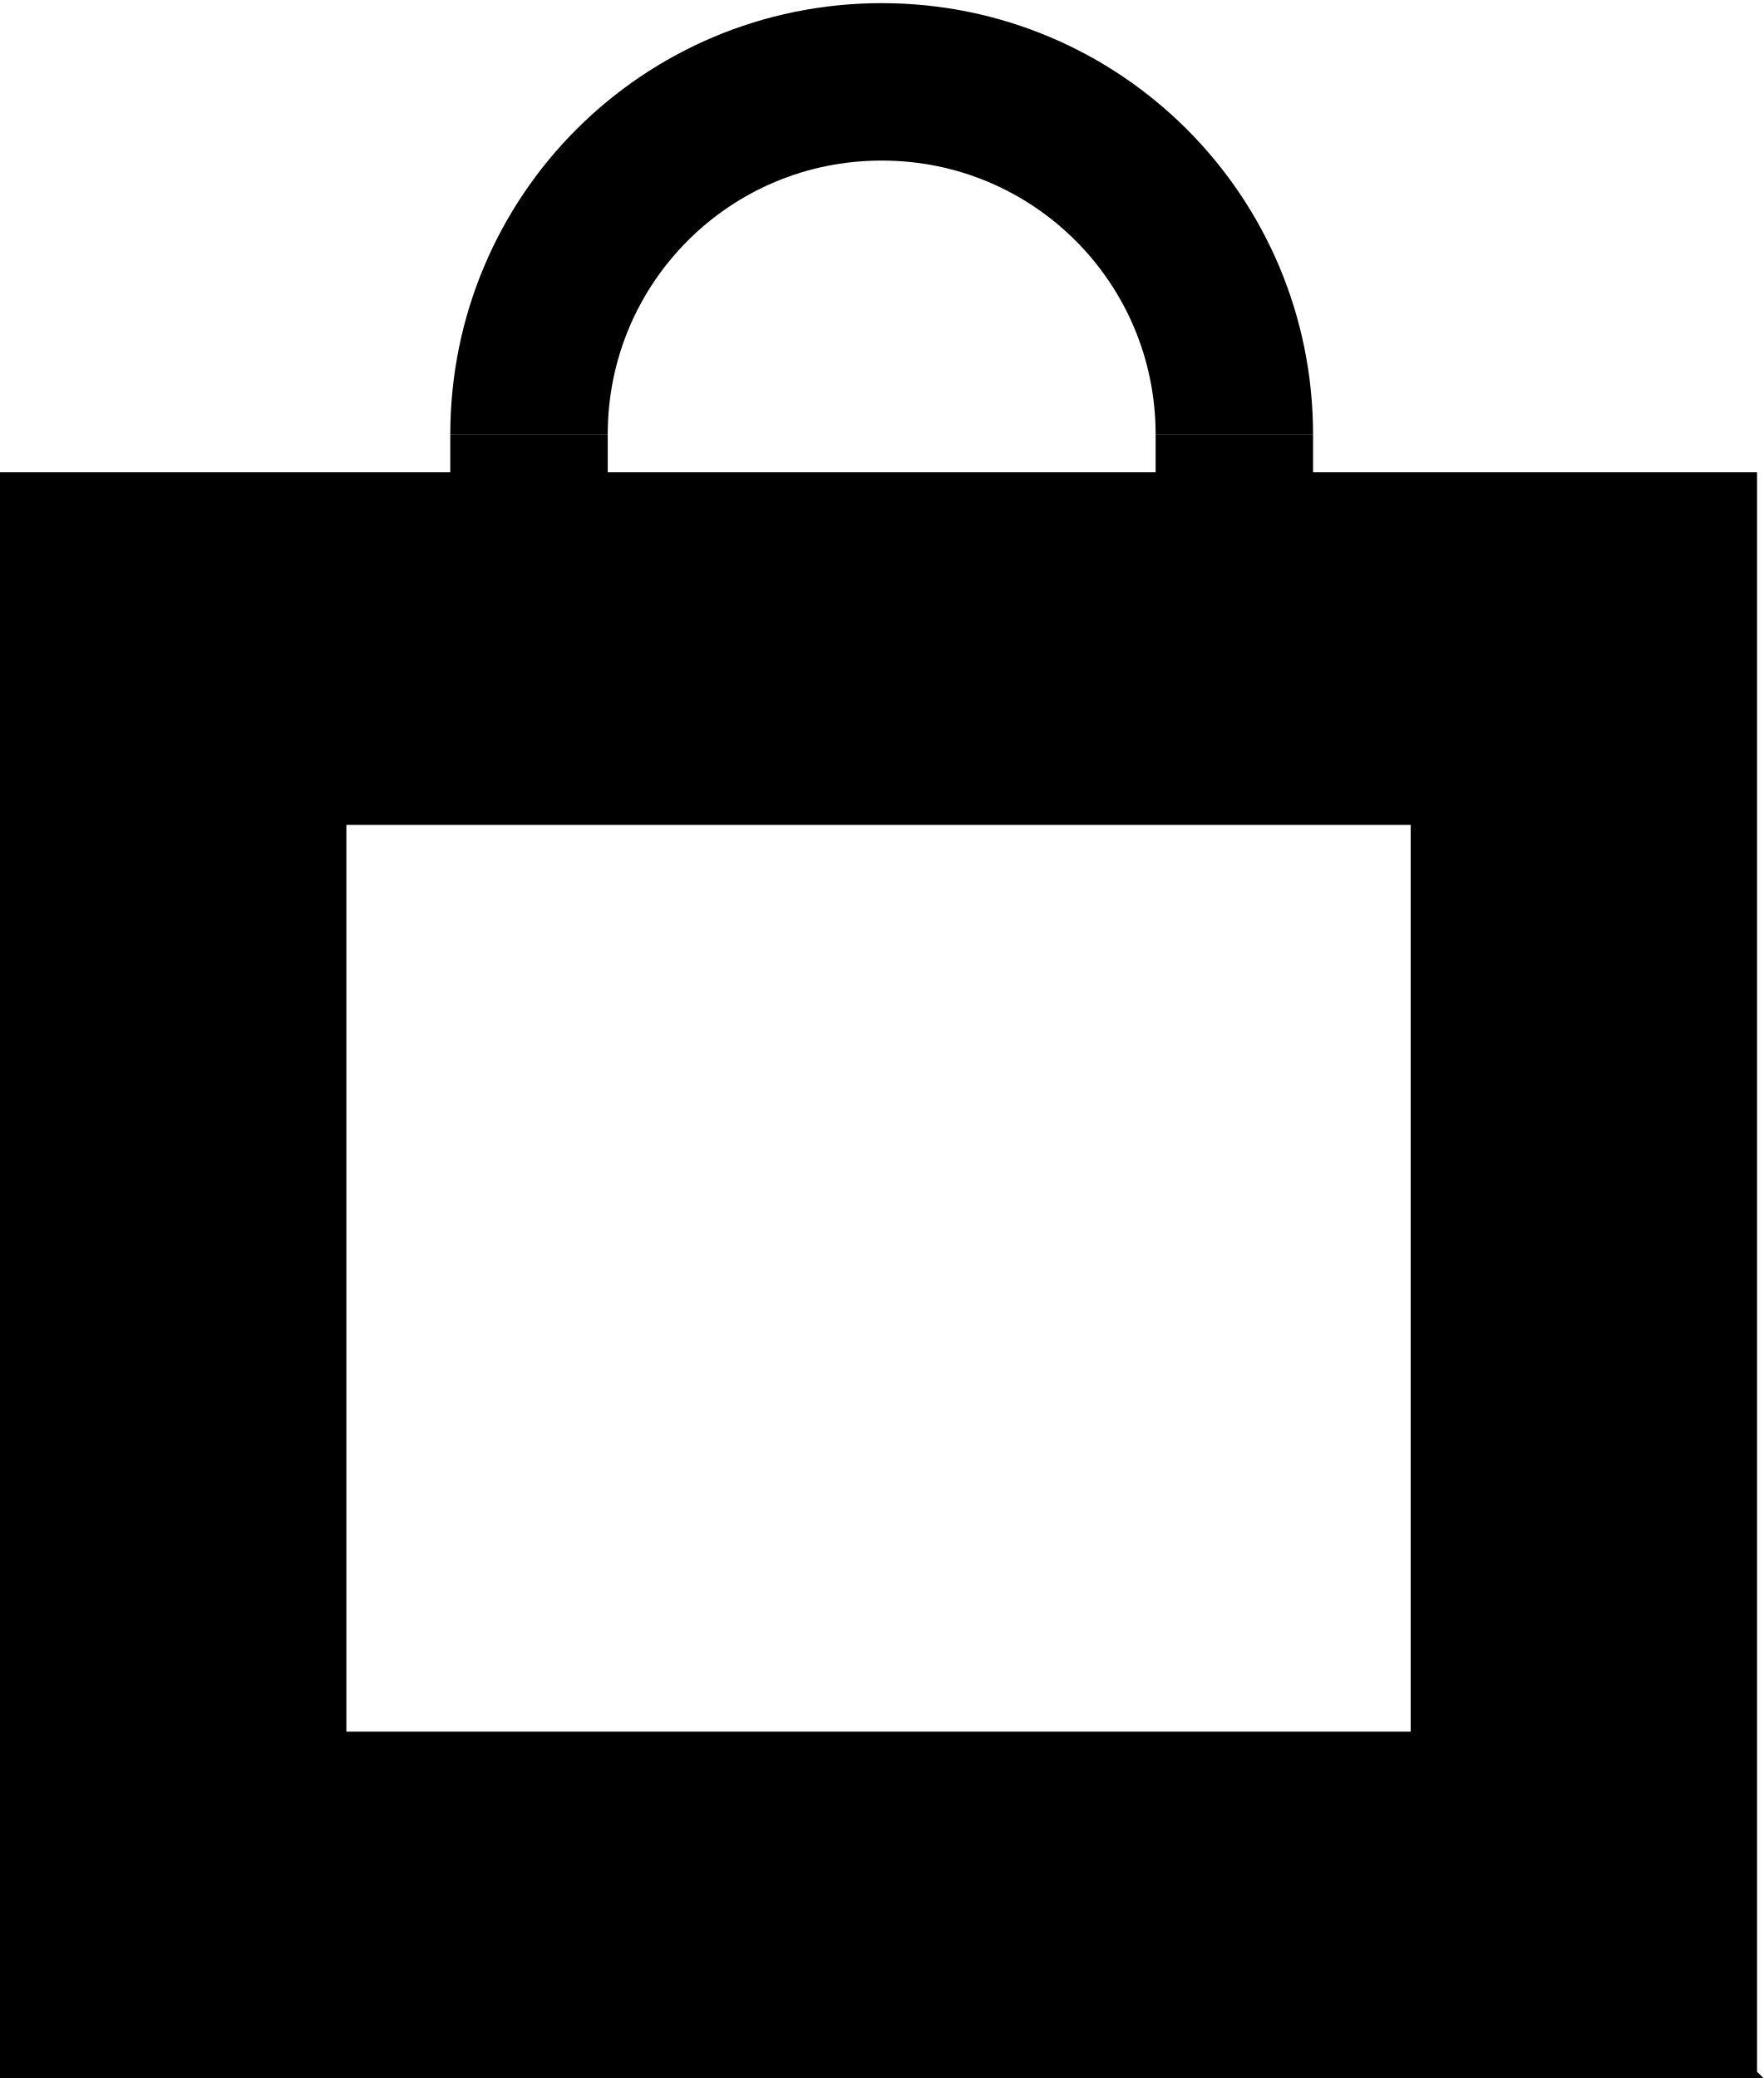
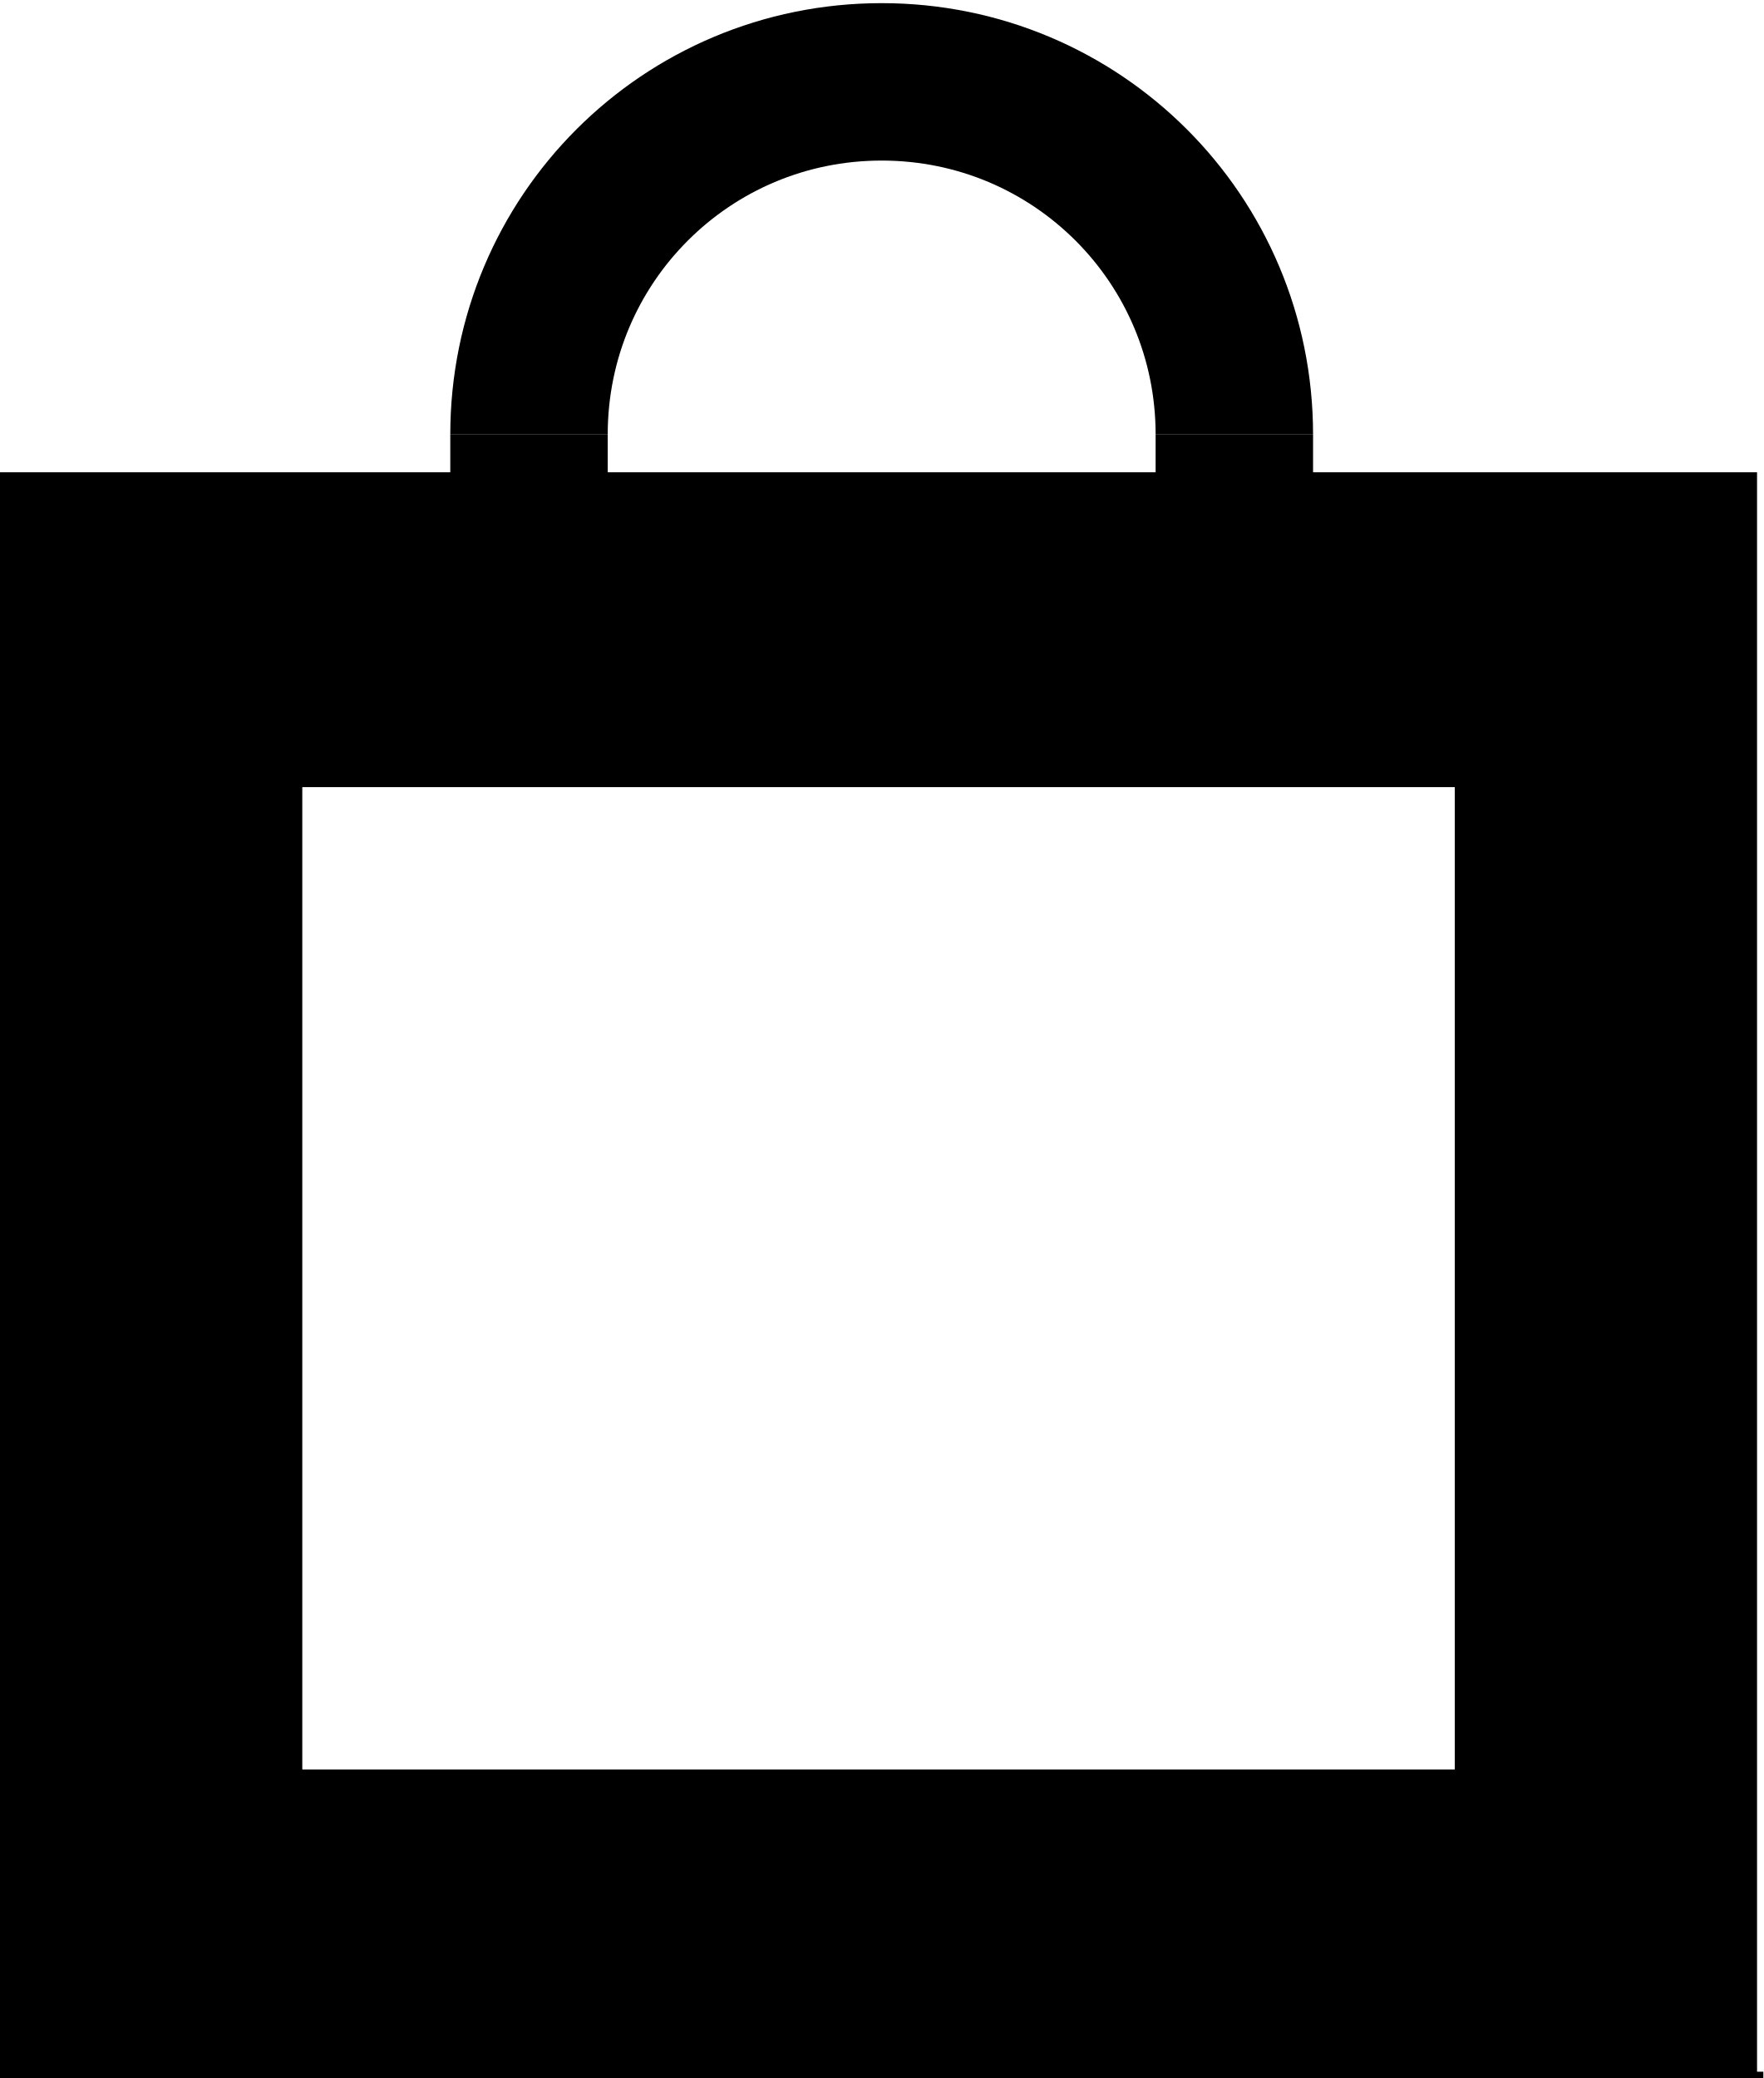
<svg xmlns="http://www.w3.org/2000/svg" id="Layer_1" version="1.1" viewBox="0 0 28 33">
  <defs>
    <style>
      .st0 {
        stroke-width: 2px;
      }

      .st0, .st1 {
        stroke: #000;
      }

      .st1 {
        fill: none;
        stroke-width: 2.5px;
      }

      .st2 {
        display: none;
      }
    </style>
  </defs>
-   <g id="Layer_11" data-name="Layer_1" class="st2">
+   <g id="Layer_11" class="st2">
    <g id="Lager_1">
      <path id="Vector" class="st0" d="M20,6v.8h7v25.2H1V6.8h6.8l.2-.8c.5-2.8,3-5,6-5s5.5,2.2,6,5ZM18.7,6.8h1.3l-.3-1.2c-.7-2.5-3-4.3-5.7-4.3s-5,1.8-5.6,4.3l-.3,1.2h10.6ZM7.9,8.1v-1H1.3v24.7h25.4v-1h0V7.1h-6.6v1M19.8,8.1v-1h-11.6v1" />
    </g>
  </g>
  <g id="Layer_2">
-     <path d="M28,33H0V7.5h27.9v25.4ZM5.5,27.5h16.9v-14.4H5.5v14.4Z" />
+     <path d="M28,33H0V7.5h27.9v25.4h.1ZM4.8,28.1h18.3v-15.6H4.8v15.6Z" />
    <path class="st1" d="M8.4,6.9c0-3.1,2.5-5.6,5.6-5.6s5.6,2.5,5.6,5.6" />
  </g>
  <line class="st1" x1="8.4" y1="6.9" x2="8.4" y2="8" />
  <line class="st1" x1="19.6" y1="6.9" x2="19.6" y2="8.5" />
</svg>
